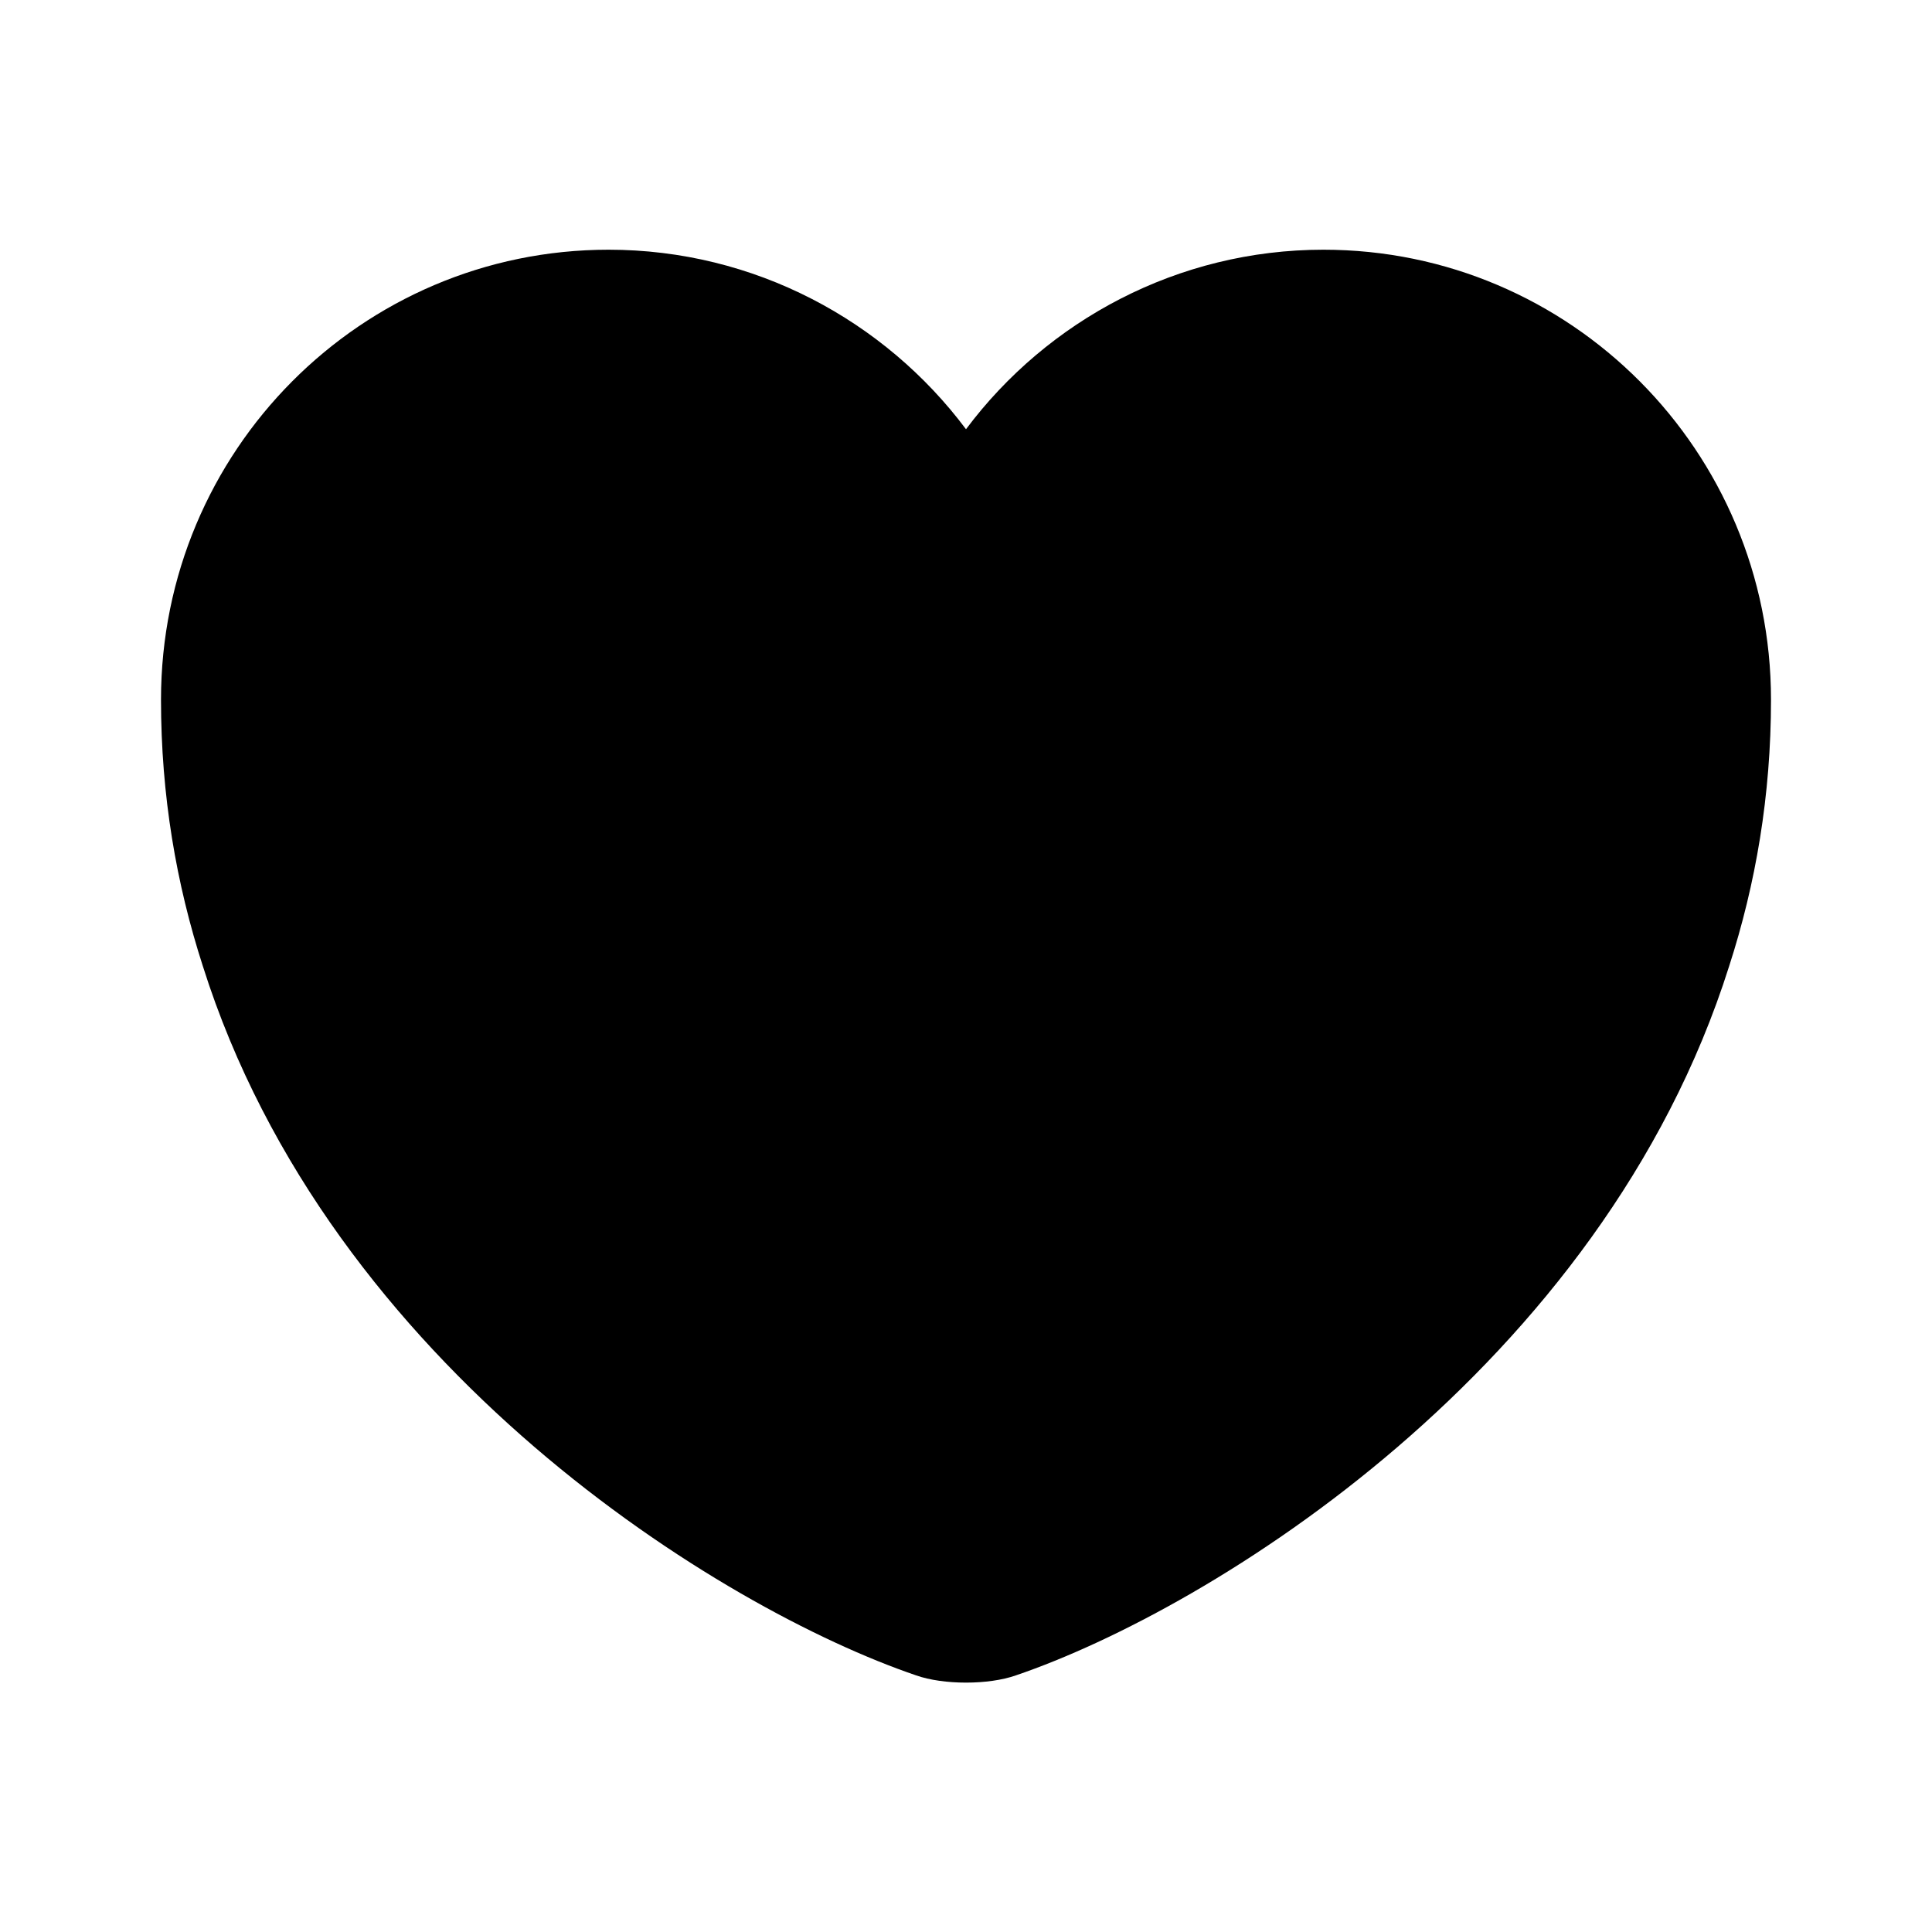
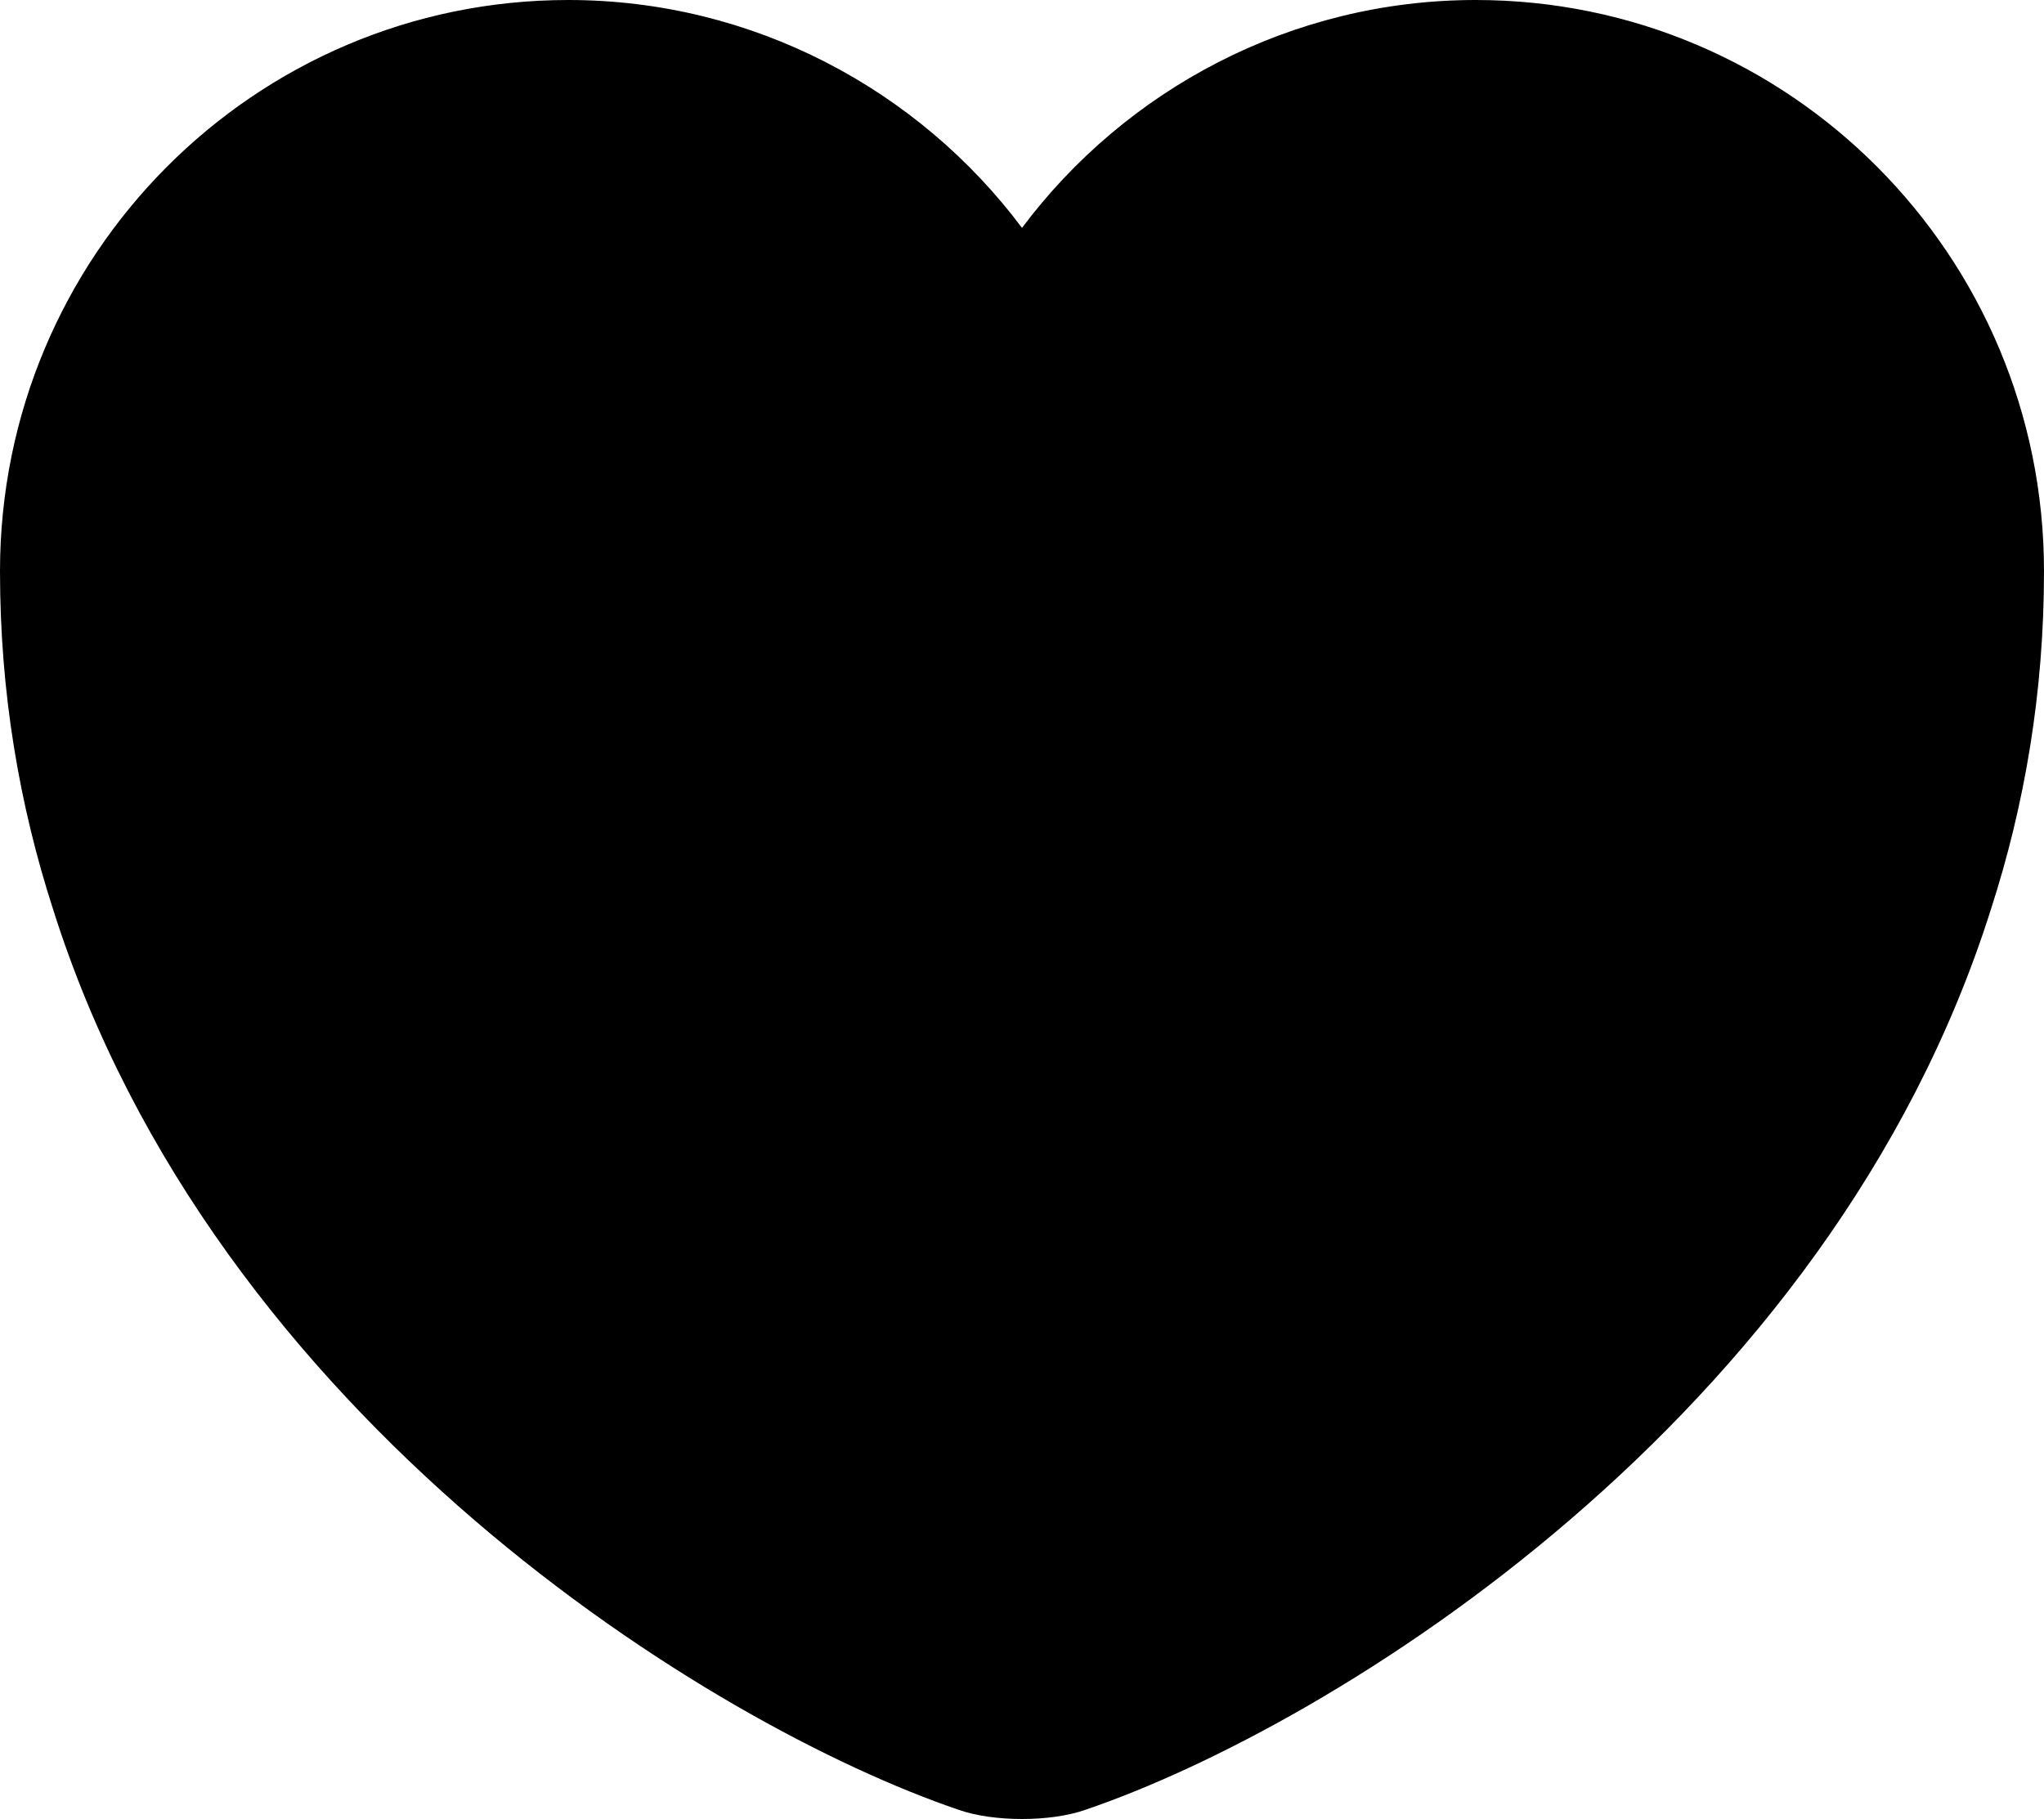
- <svg xmlns="http://www.w3.org/2000/svg" id="SvgjsSvg1065" width="288" height="288" version="1.1">
-   <defs id="SvgjsDefs1066" />
-   <g id="SvgjsG1067">
-     <svg width="288" height="288" fill="none" viewBox="0 0 24 24">
-       <path fill="#000000" d="M16.44 3.102C14.63 3.102 13.01 3.982 12 5.332C10.99 3.982 9.37 3.102 7.56 3.102C4.49 3.102 2 5.602 2 8.692C2 9.882 2.19 10.982 2.52 12.002C4.1 17.002 8.97 19.992 11.38 20.812C11.72 20.932 12.28 20.932 12.62 20.812C15.03 19.992 19.9 17.002 21.48 12.002C21.81 10.982 22 9.882 22 8.692C22 5.602 19.51 3.102 16.44 3.102Z" class="color292D32 svgShape" />
-     </svg>
-   </g>
+ <svg xmlns="http://www.w3.org/2000/svg" viewBox="2 3.102 20 17.8">
+   <path d="M16.44 3.102C14.63 3.102 13.01 3.982 12 5.332C10.99 3.982 9.37 3.102 7.56 3.102C4.49 3.102 2 5.602 2 8.692C2 9.882 2.19 10.982 2.52 12.002C4.1 17.002 8.97 19.992 11.38 20.812C11.72 20.932 12.28 20.932 12.62 20.812C15.03 19.992 19.9 17.002 21.48 12.002C21.81 10.982 22 9.882 22 8.692C22 5.602 19.51 3.102 16.44 3.102Z" style="fill: rgb(0, 0, 0);" />
</svg>
